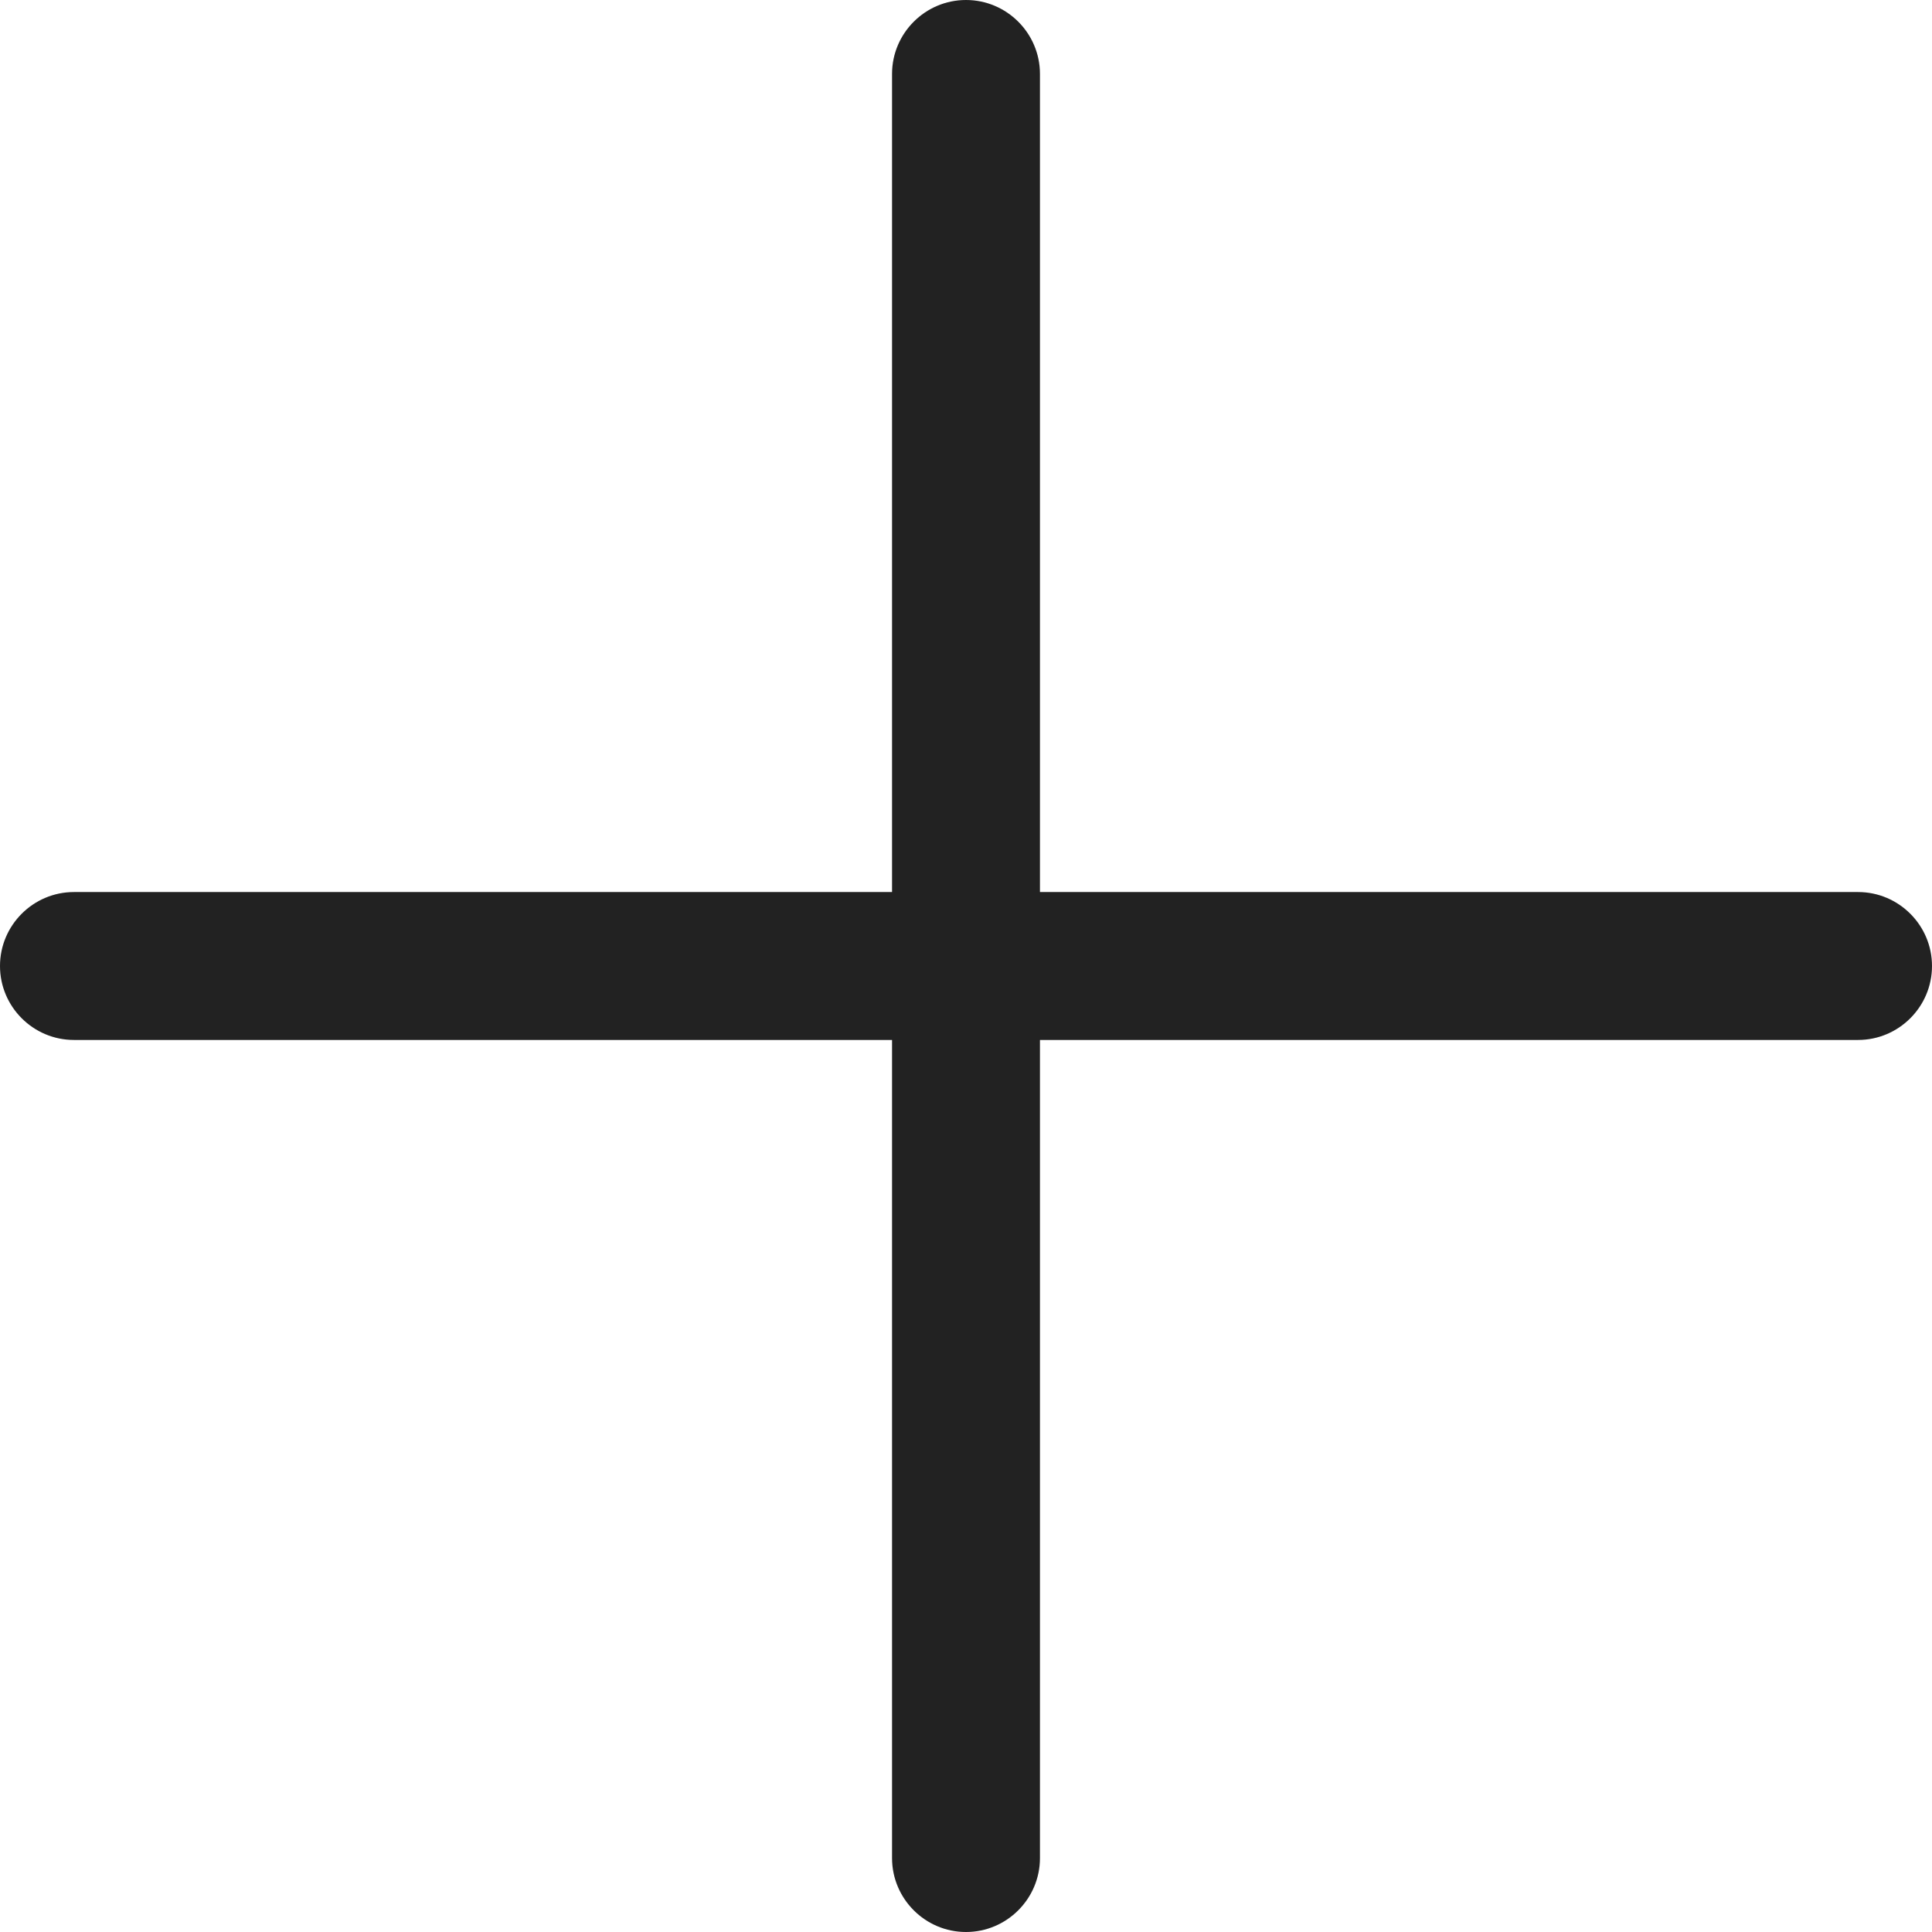
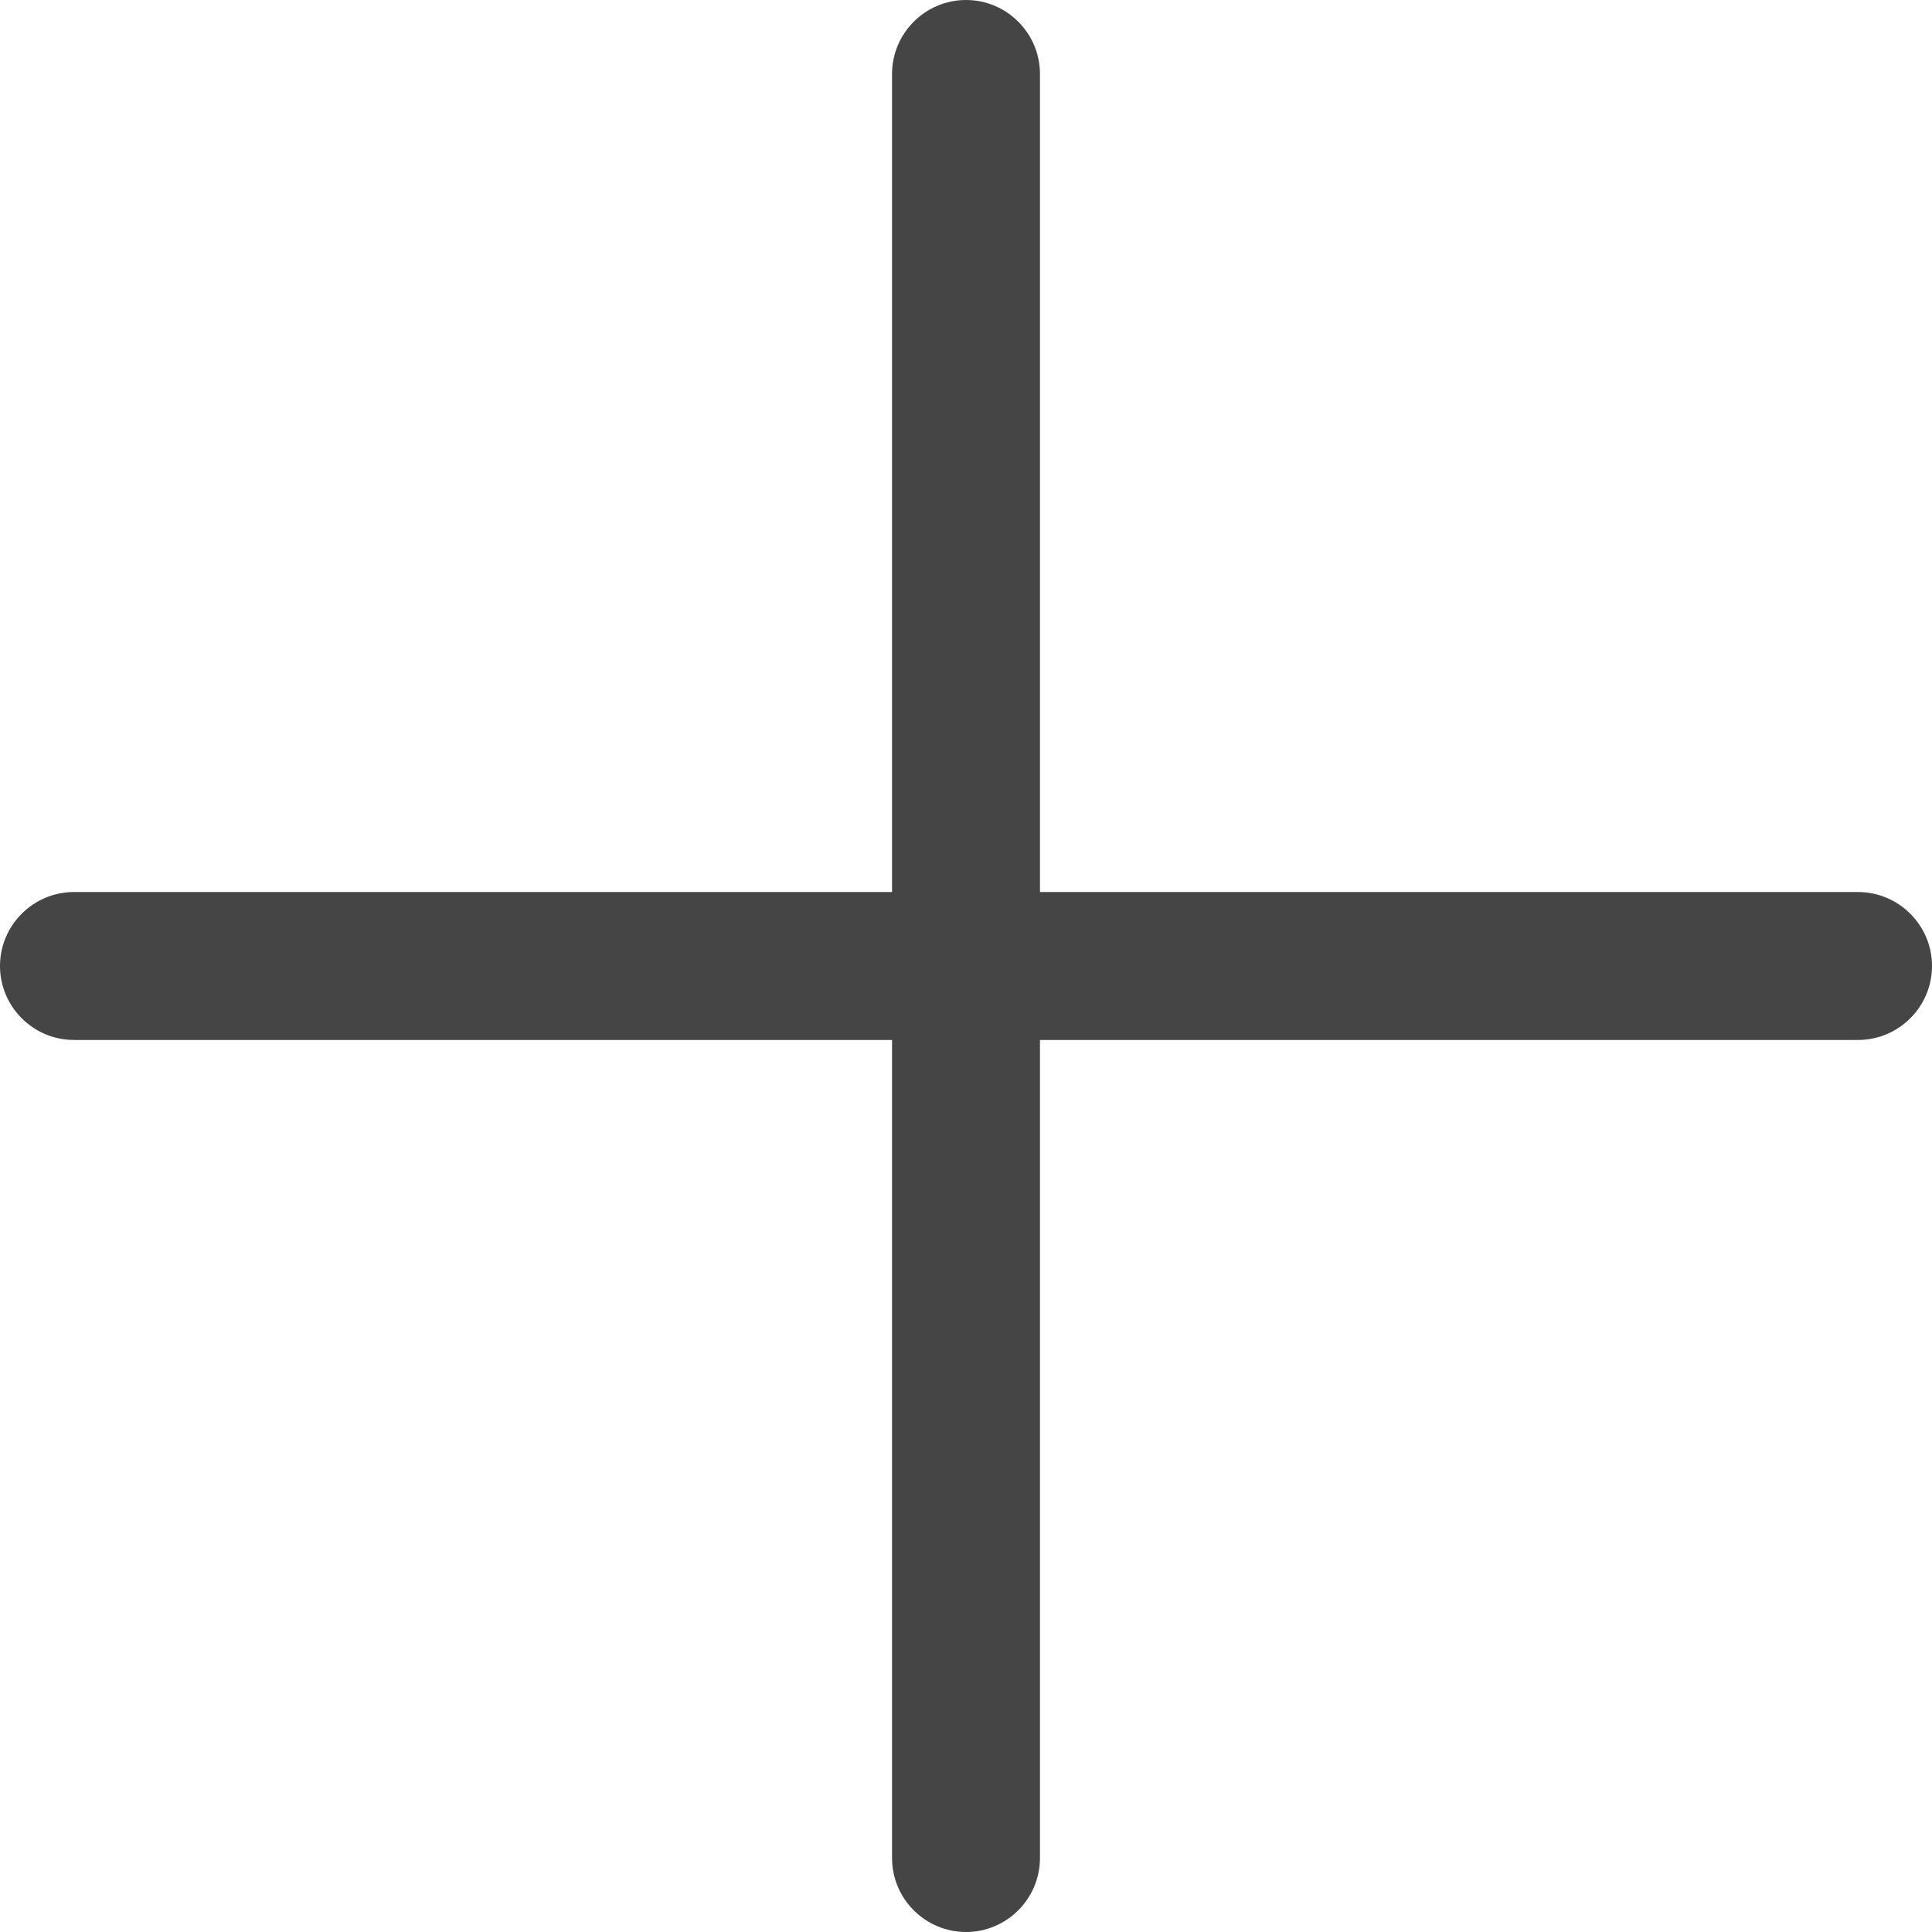
<svg xmlns="http://www.w3.org/2000/svg" xml:space="preserve" viewBox="0 0 512 512">
-   <path fill="#222" d="M256 0c10.8 0 19.6 8.8 19.6 19.6v216.8h216.8c10.8 0 19.6 8.8 19.6 19.6s-8.8 19.6-19.6 19.6H275.6v216.8c0 10.8-8.8 19.6-19.6 19.6s-19.6-8.8-19.6-19.6V275.6H19.6C8.8 275.6 0 266.8 0 256s8.8-19.6 19.6-19.6h216.8V19.6C236.4 8.8 245.2 0 256 0z" />
+   <path fill="#454545" d="M256 0c10.8 0 19.6 8.8 19.6 19.6v216.8h216.8c10.8 0 19.6 8.8 19.6 19.6s-8.8 19.6-19.6 19.6H275.6v216.8c0 10.8-8.8 19.6-19.6 19.6s-19.6-8.8-19.6-19.6V275.6H19.6C8.8 275.6 0 266.8 0 256s8.8-19.6 19.6-19.6h216.8V19.6C236.4 8.8 245.2 0 256 0z" />
</svg>
